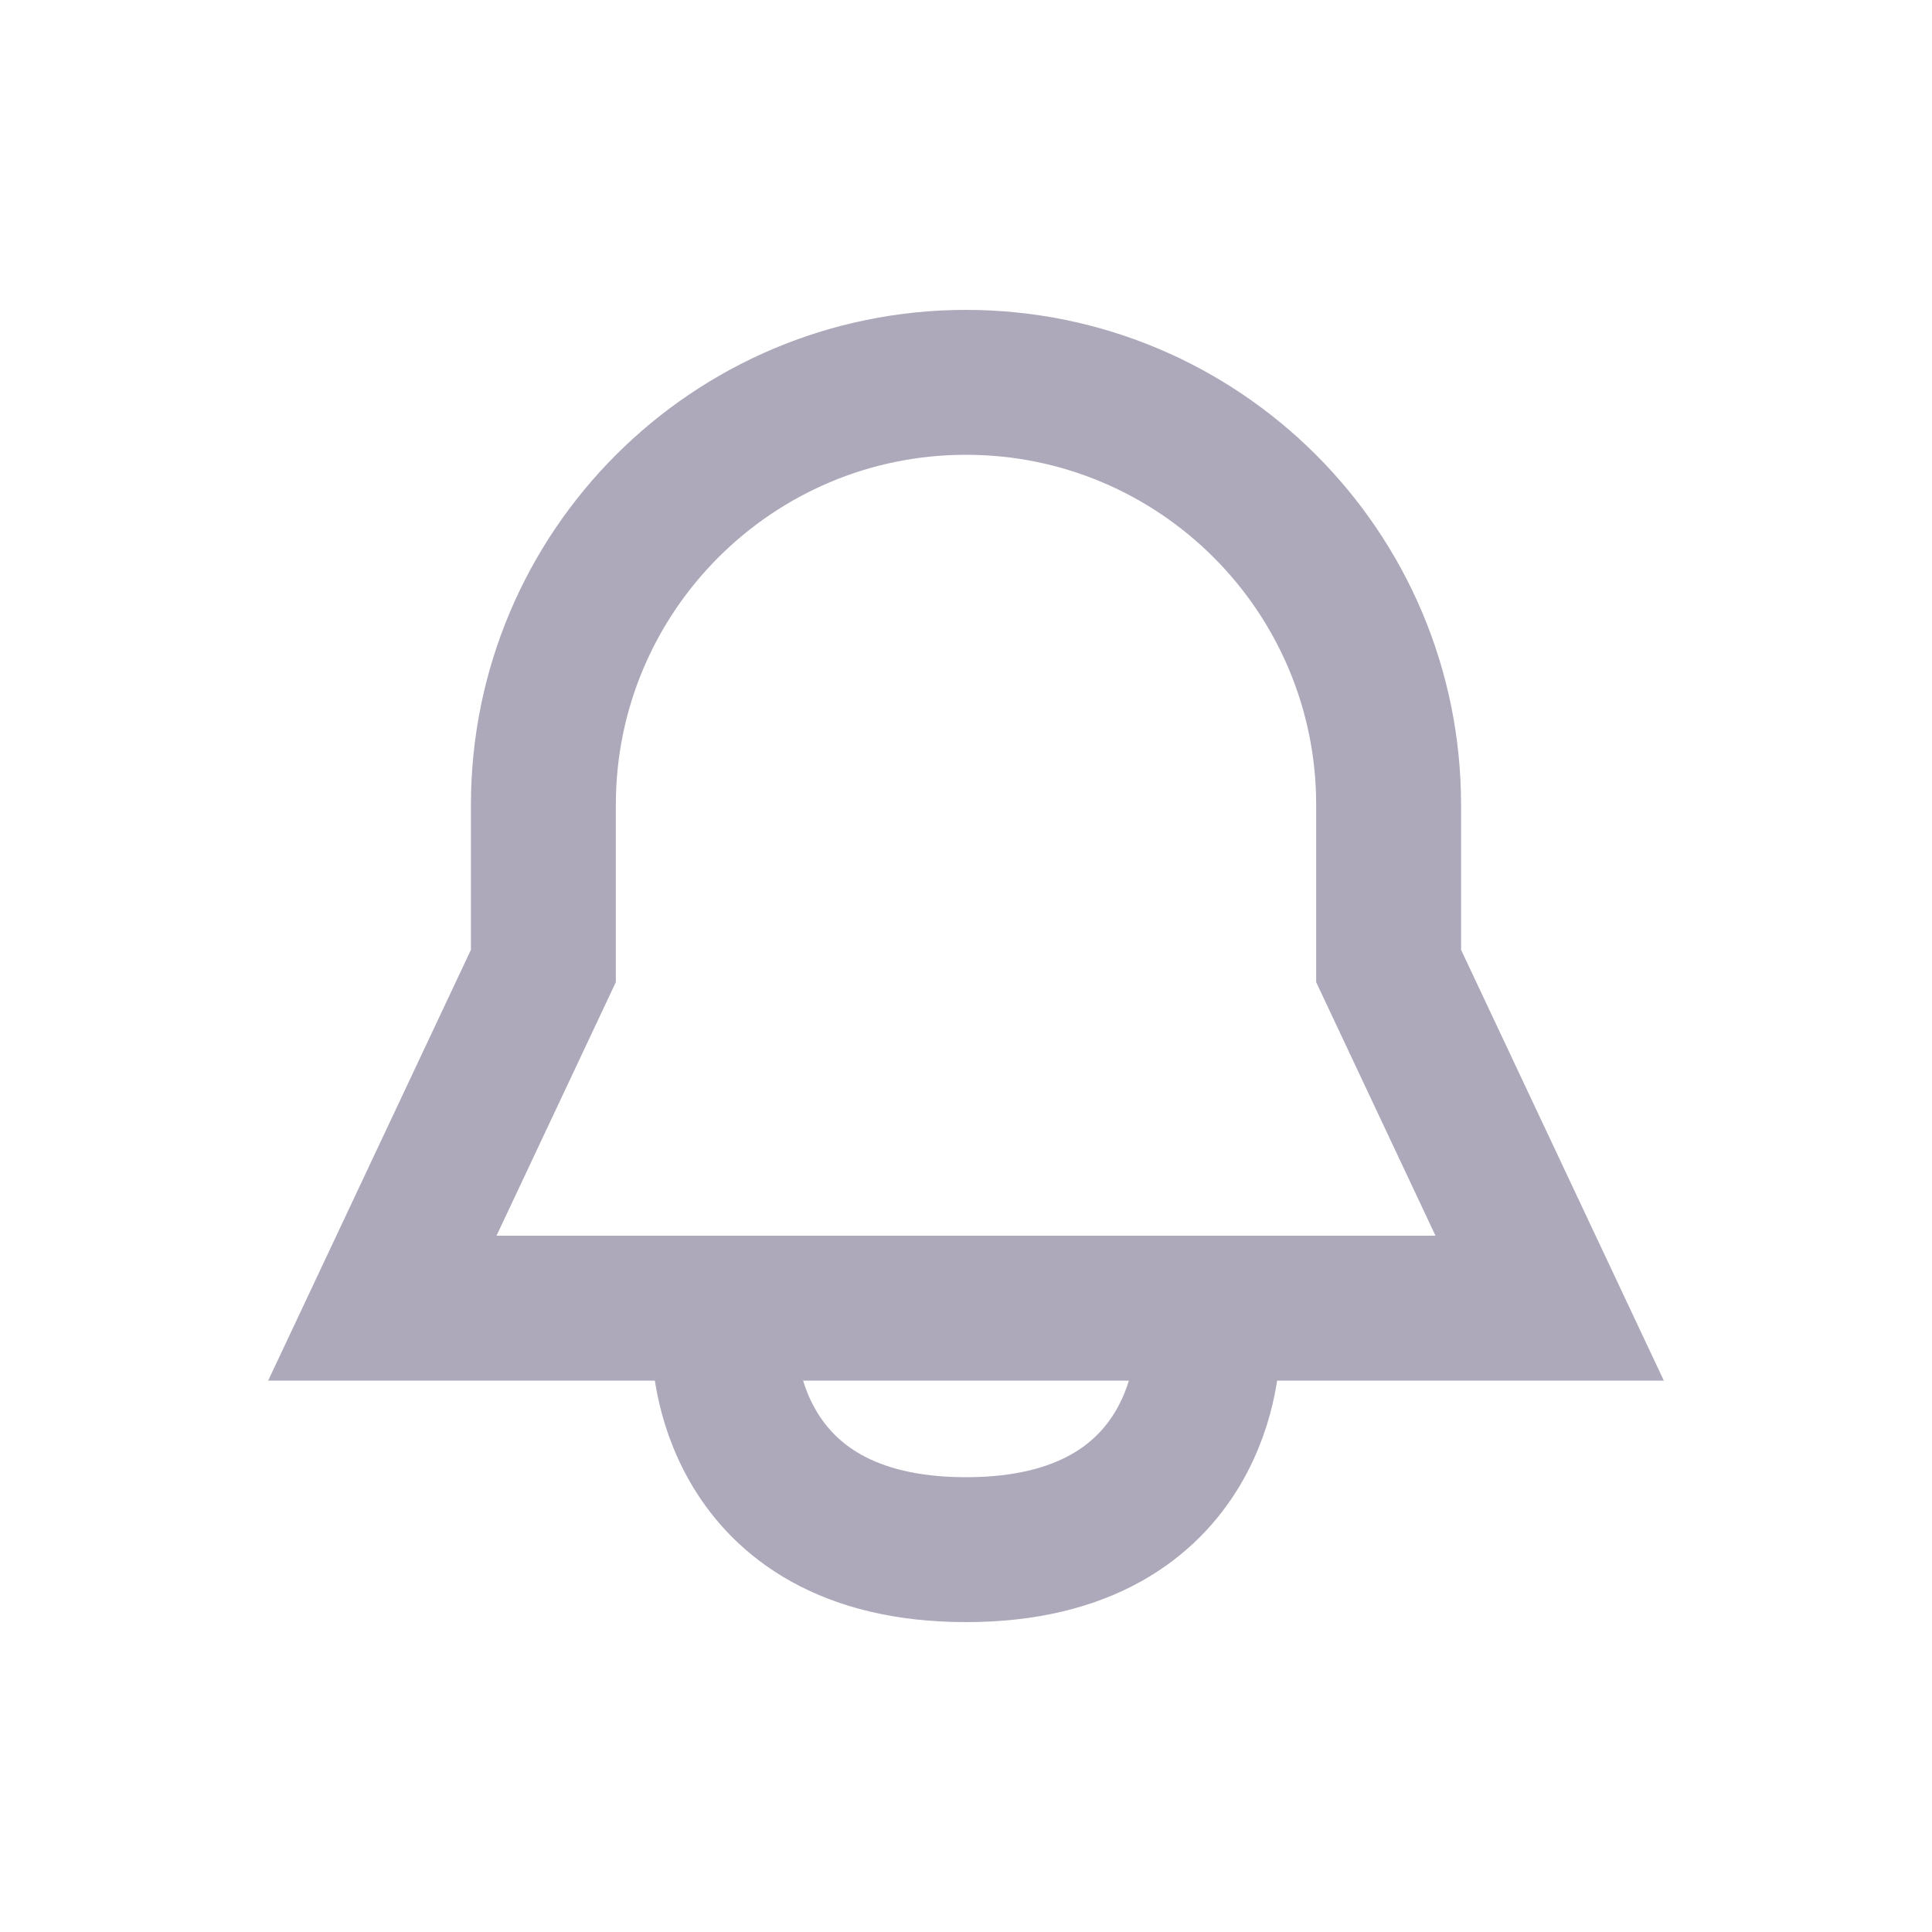
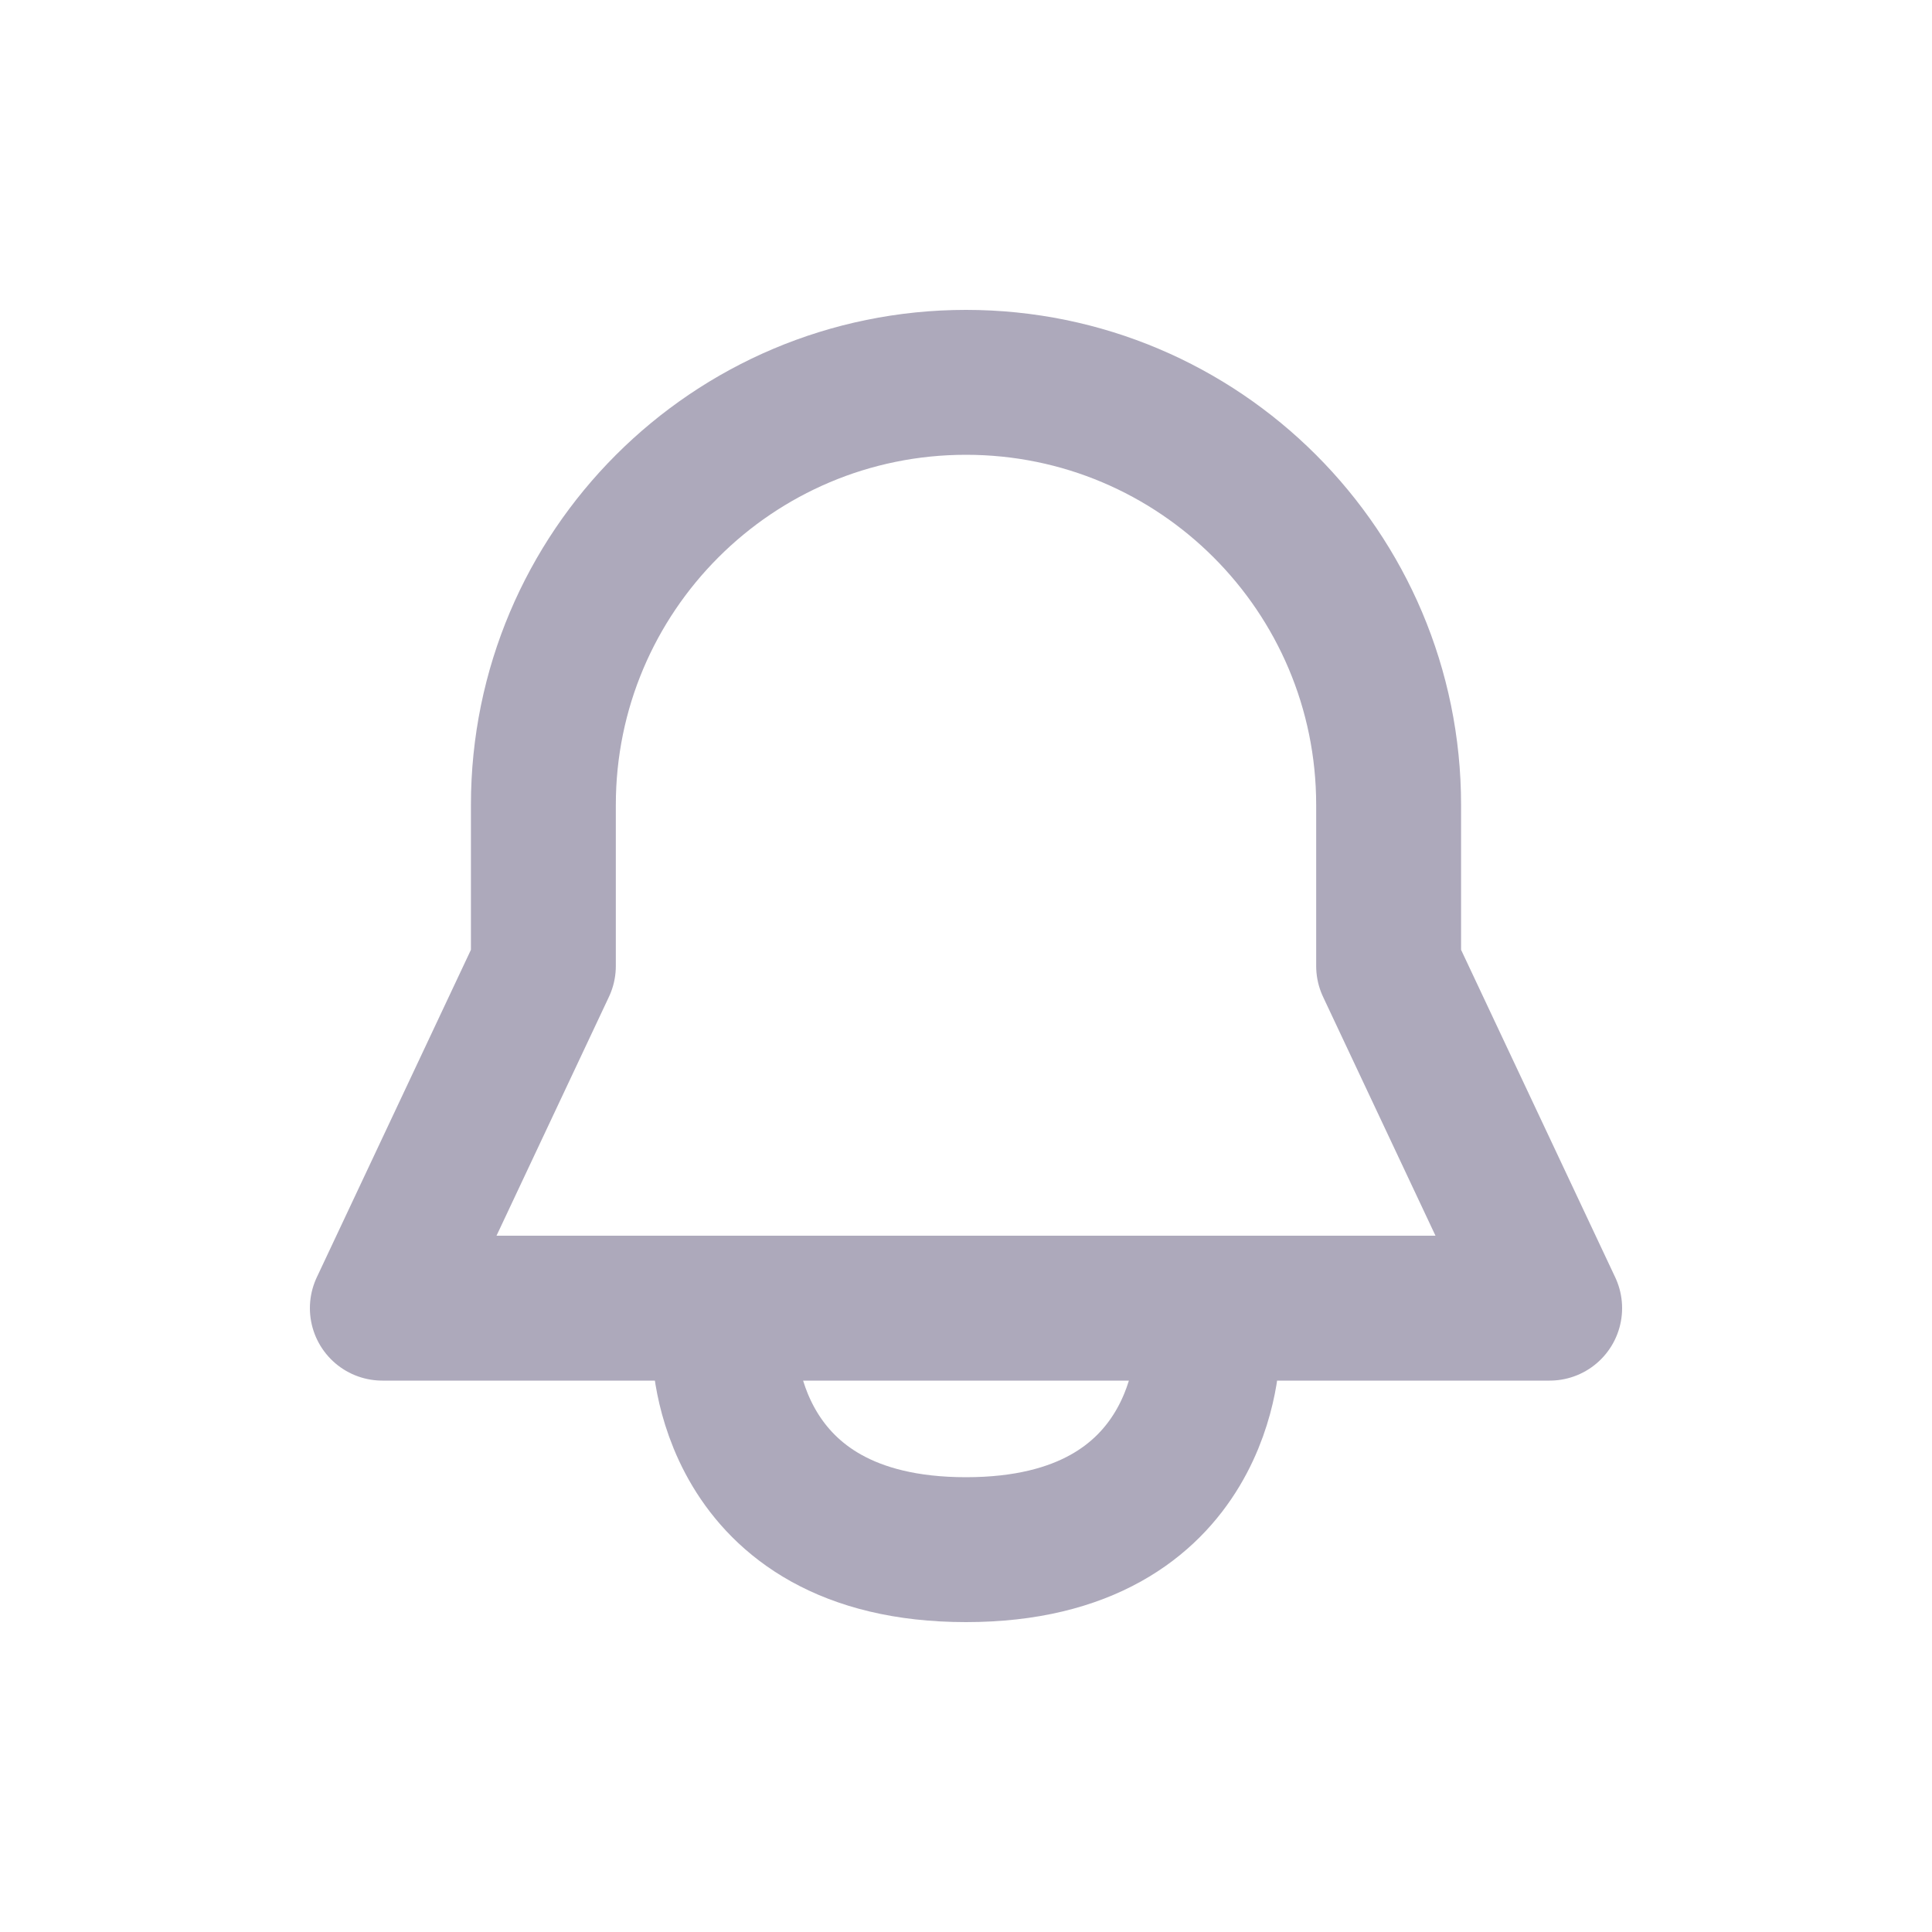
<svg xmlns="http://www.w3.org/2000/svg" width="20" height="20" viewBox="0 0 20 20" fill="none">
-   <path d="M7.5 13.958C7.5 13.958 7.5 16.042 10 16.042C12.5 16.042 12.5 13.958 12.5 13.958M14.375 8.333V10L16.042 13.542H3.958L5.625 10V8.333C5.625 5.917 7.584 3.958 10 3.958C12.416 3.958 14.375 5.917 14.375 8.333Z" stroke="#ADA9BB" stroke-width="1.5" stroke-linecap="round" strokeLinejoin="round" />
+   <path d="M7.5 13.958C7.5 13.958 7.5 16.042 10 16.042C12.5 16.042 12.5 13.958 12.5 13.958M14.375 8.333V10L16.042 13.542H3.958L5.625 10V8.333C5.625 5.917 7.584 3.958 10 3.958C12.416 3.958 14.375 5.917 14.375 8.333Z" stroke="#ADA9BB" stroke-width="1.5" stroke-linecap="round" stroke-linejoin="round" />
</svg>
